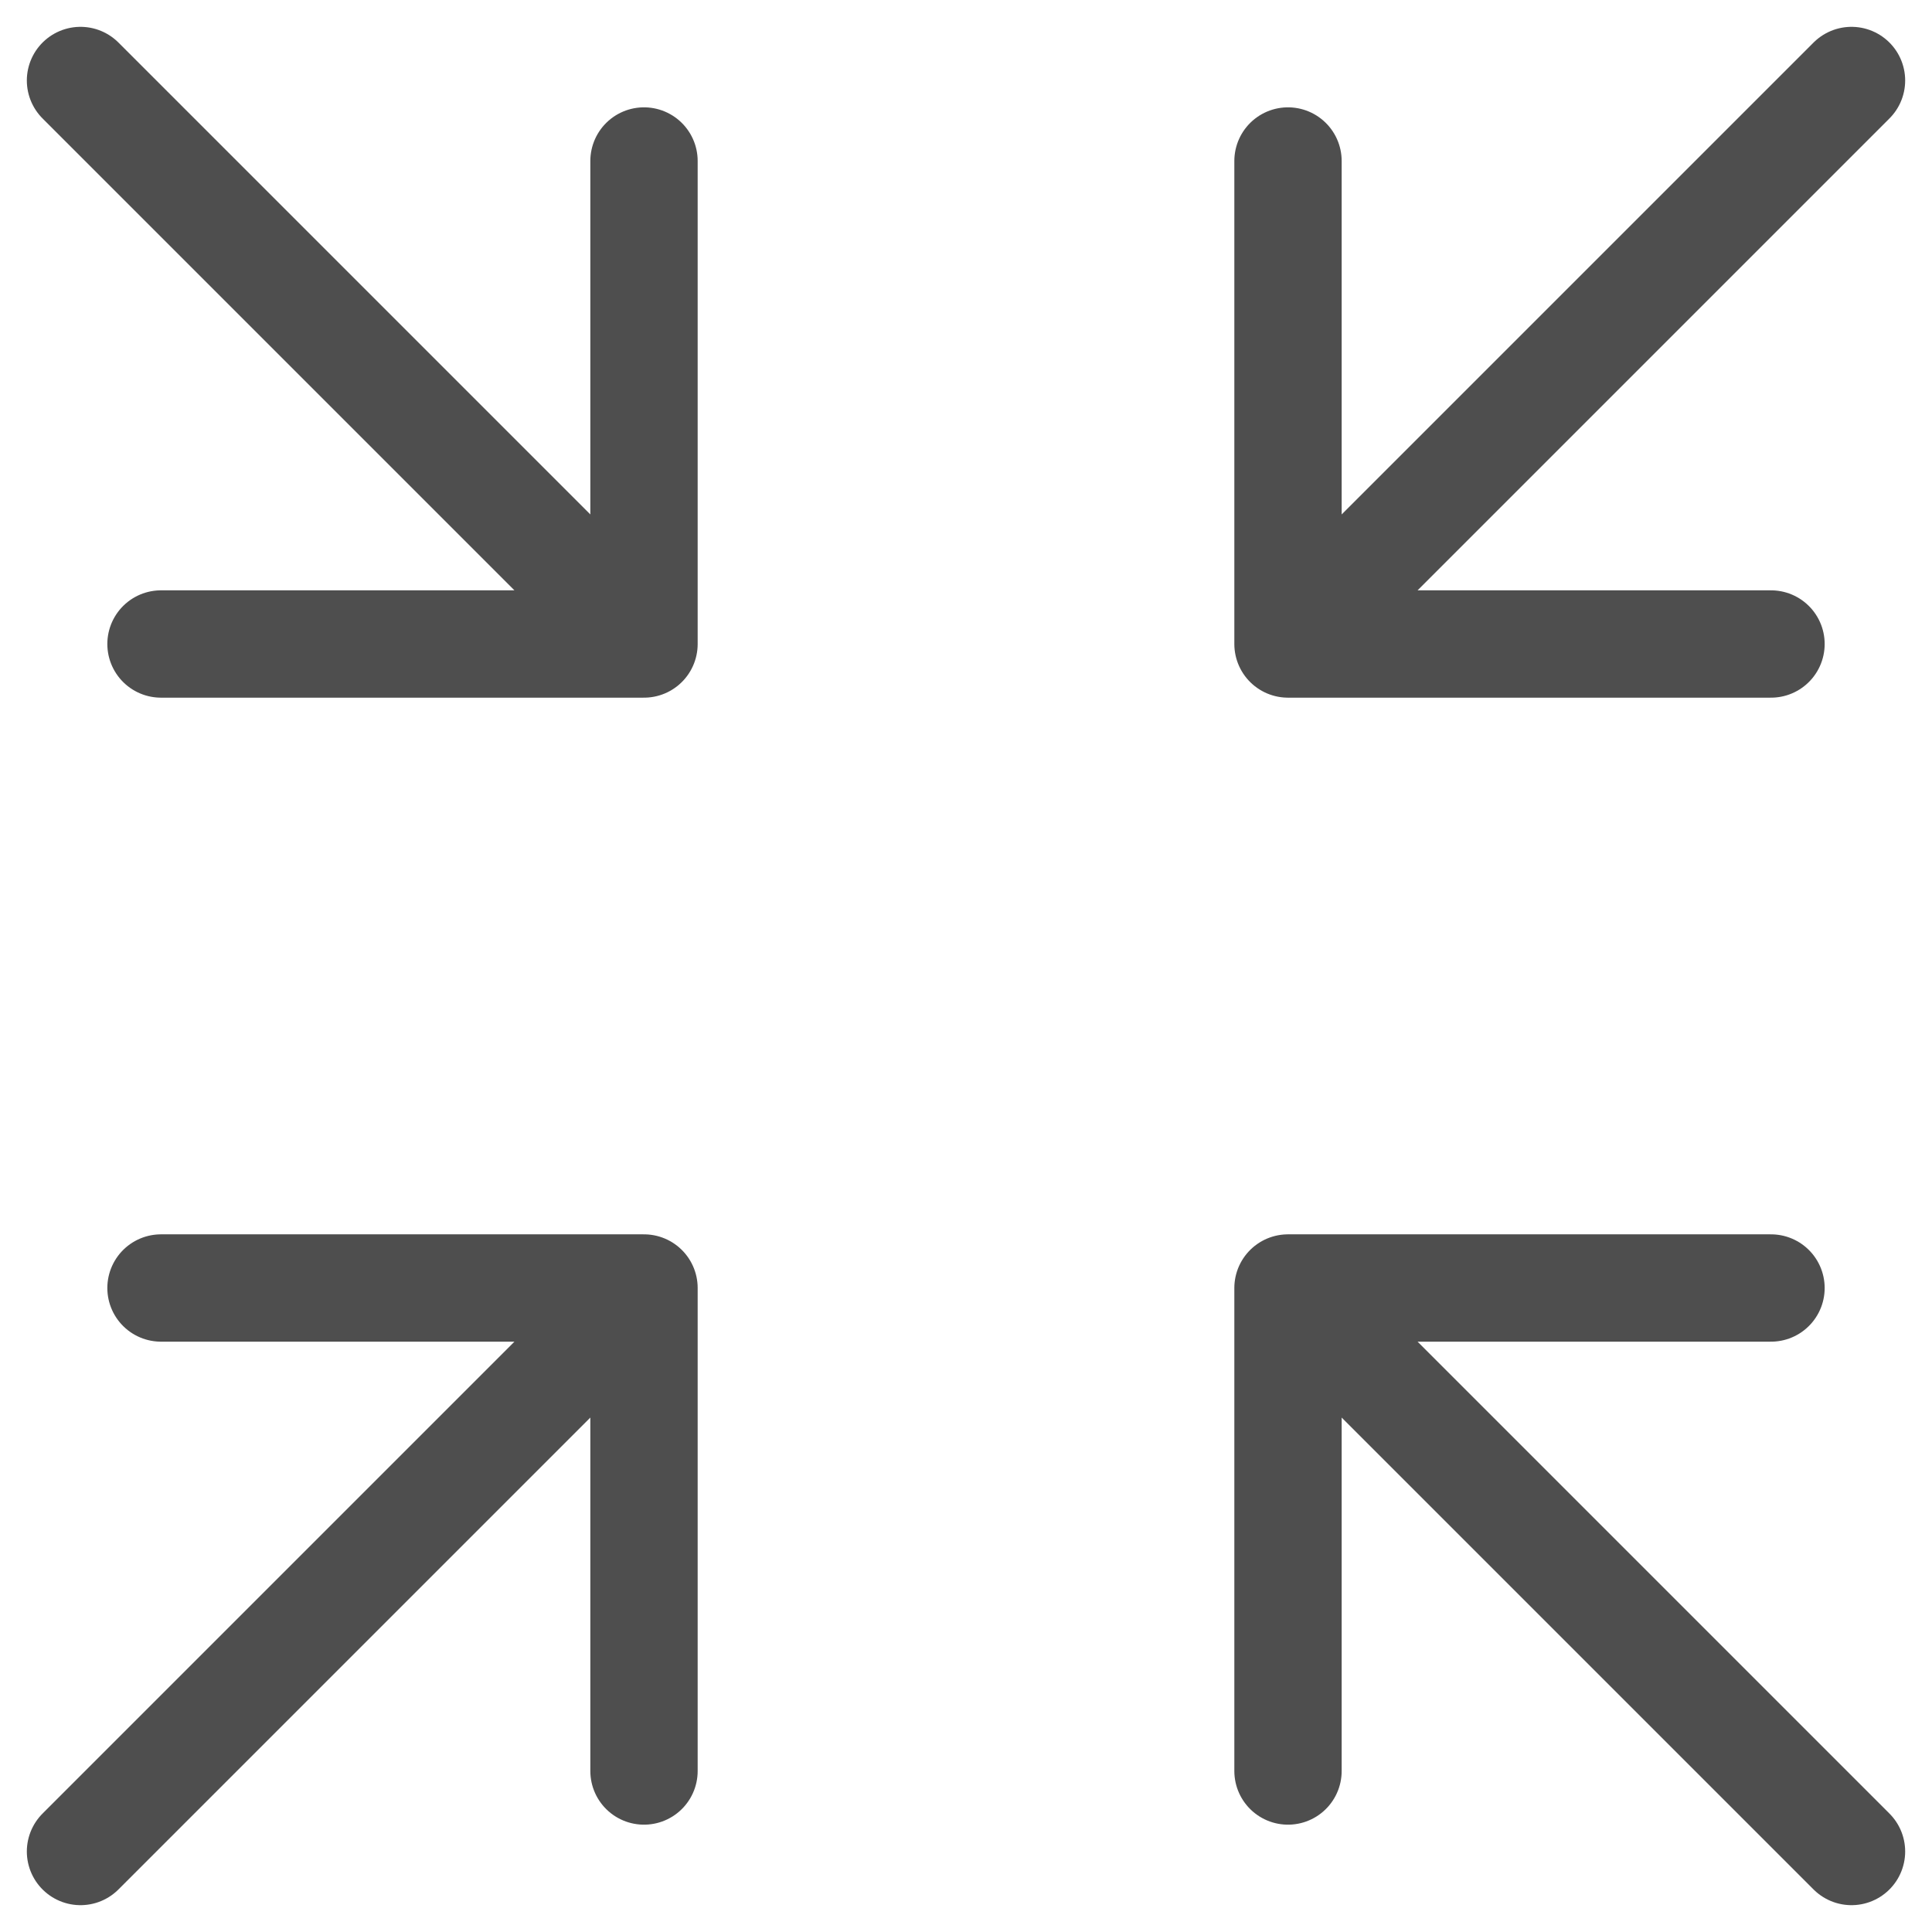
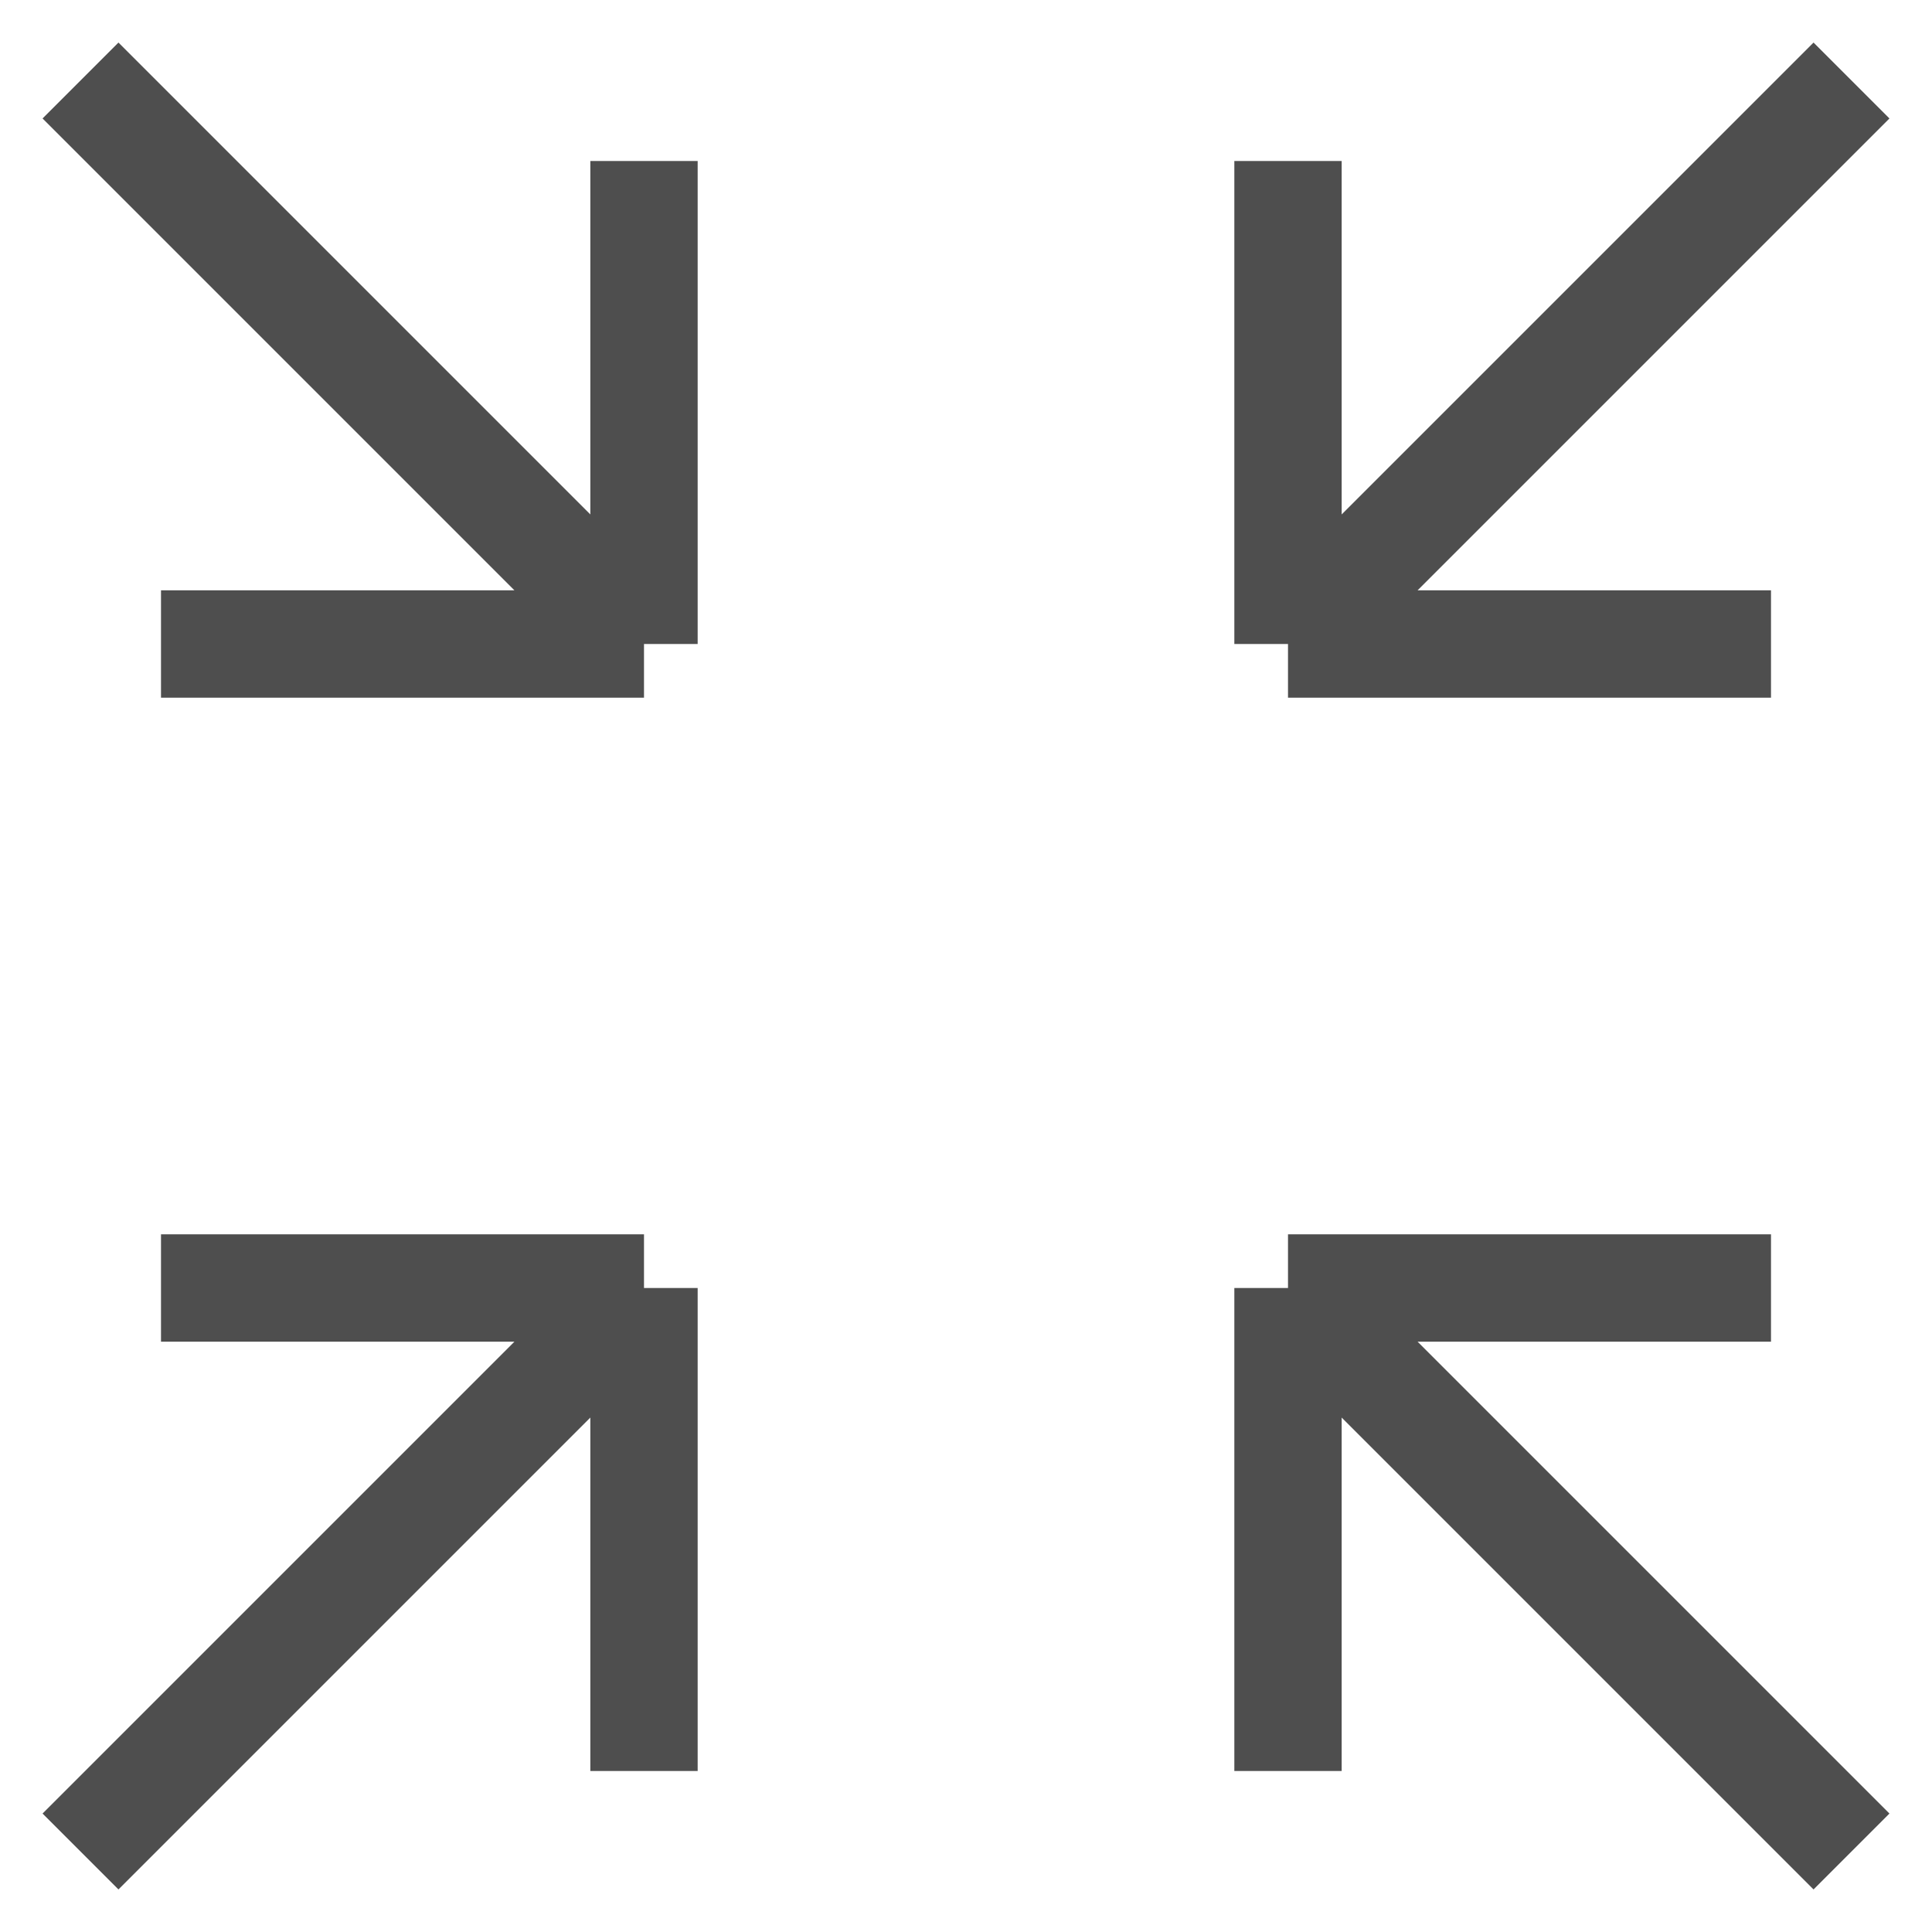
<svg xmlns="http://www.w3.org/2000/svg" width="18" height="18" viewBox="0 0 18 18" fill="none">
-   <path d="M6 6L6 1.5M6 6L1.5 6M6 6L0.75 0.75M6 12L6 16.5M6 12L1.5 12M6 12L0.75 17.25M12 6H16.5M12 6V1.5M12 6L17.25 0.75M12 12H16.5M12 12L12 16.5M12 12L17.25 17.25" stroke="#4E4E4E" strokeWidth="1.5" stroke-linecap="round" strokeLinejoin="round" />
+   <path d="M6 6L6 1.5M6 6L1.5 6M6 6L0.75 0.75M6 12L6 16.5M6 12L1.5 12M6 12L0.75 17.25M12 6H16.5M12 6V1.5M12 6L17.25 0.75M12 12H16.5M12 12L12 16.5M12 12L17.25 17.25" stroke="#4E4E4E" strokeWidth="1.5" strokeLinecap="round" strokeLinejoin="round" />
</svg>
